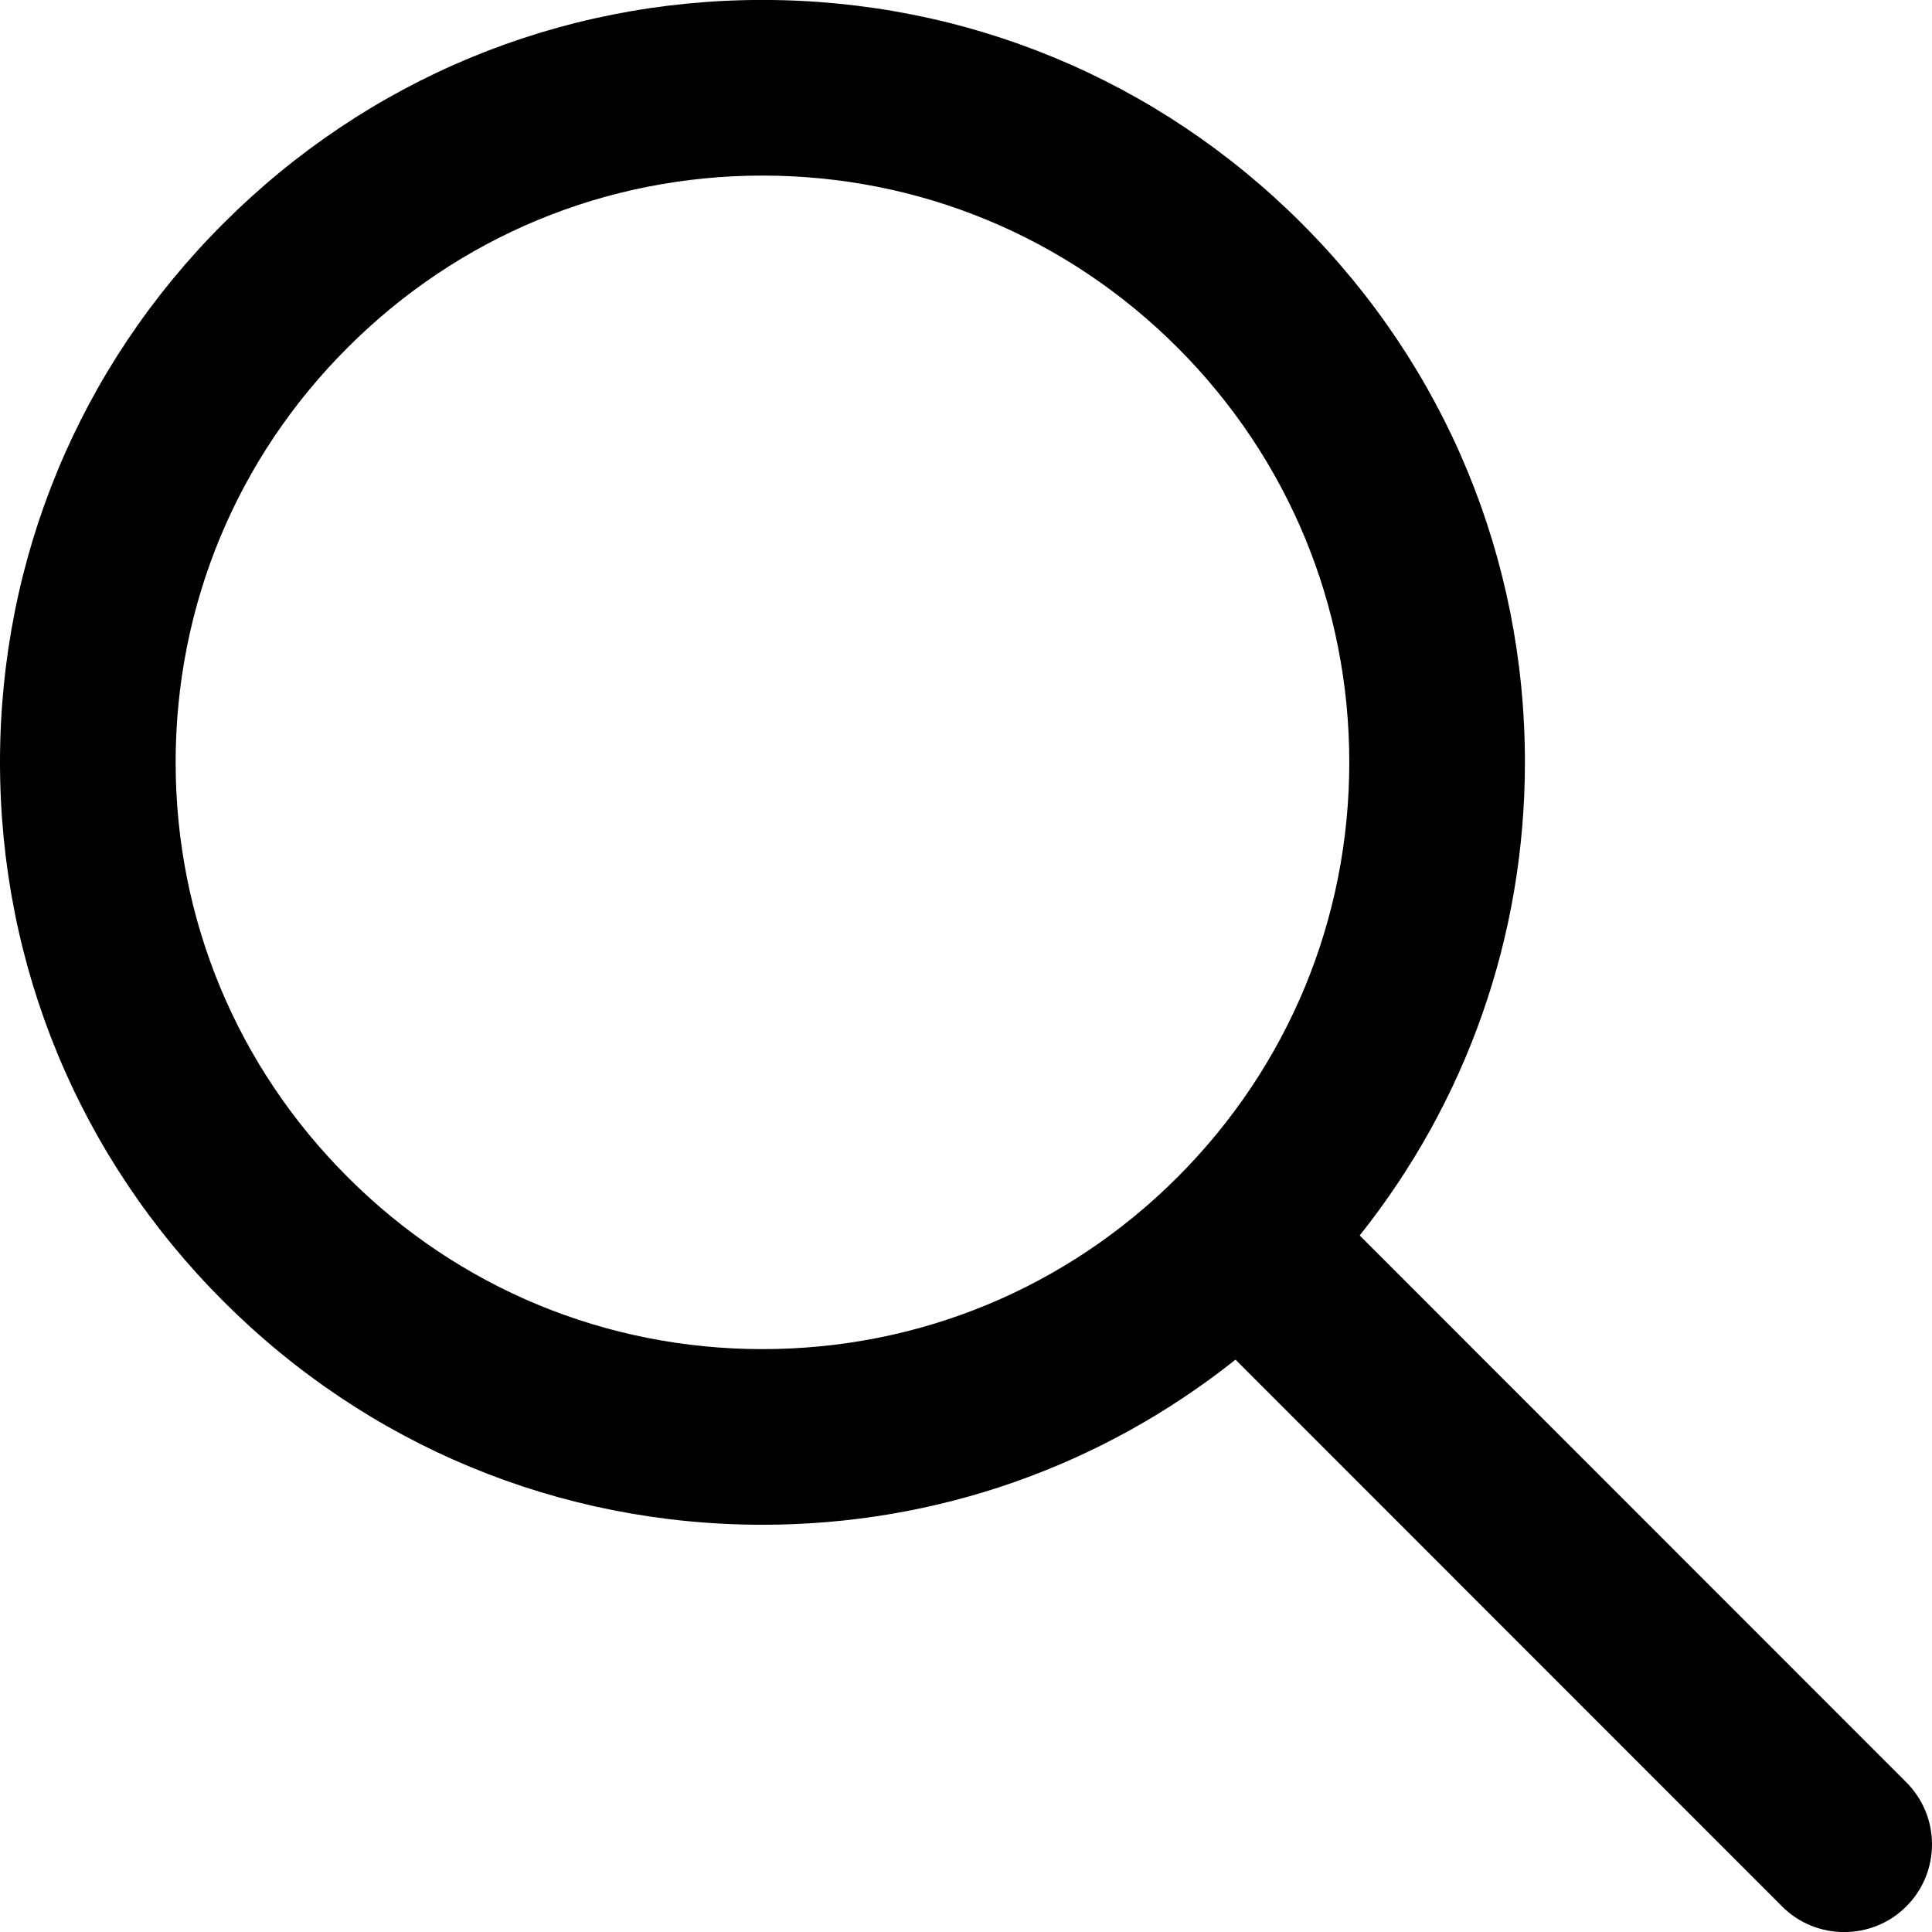
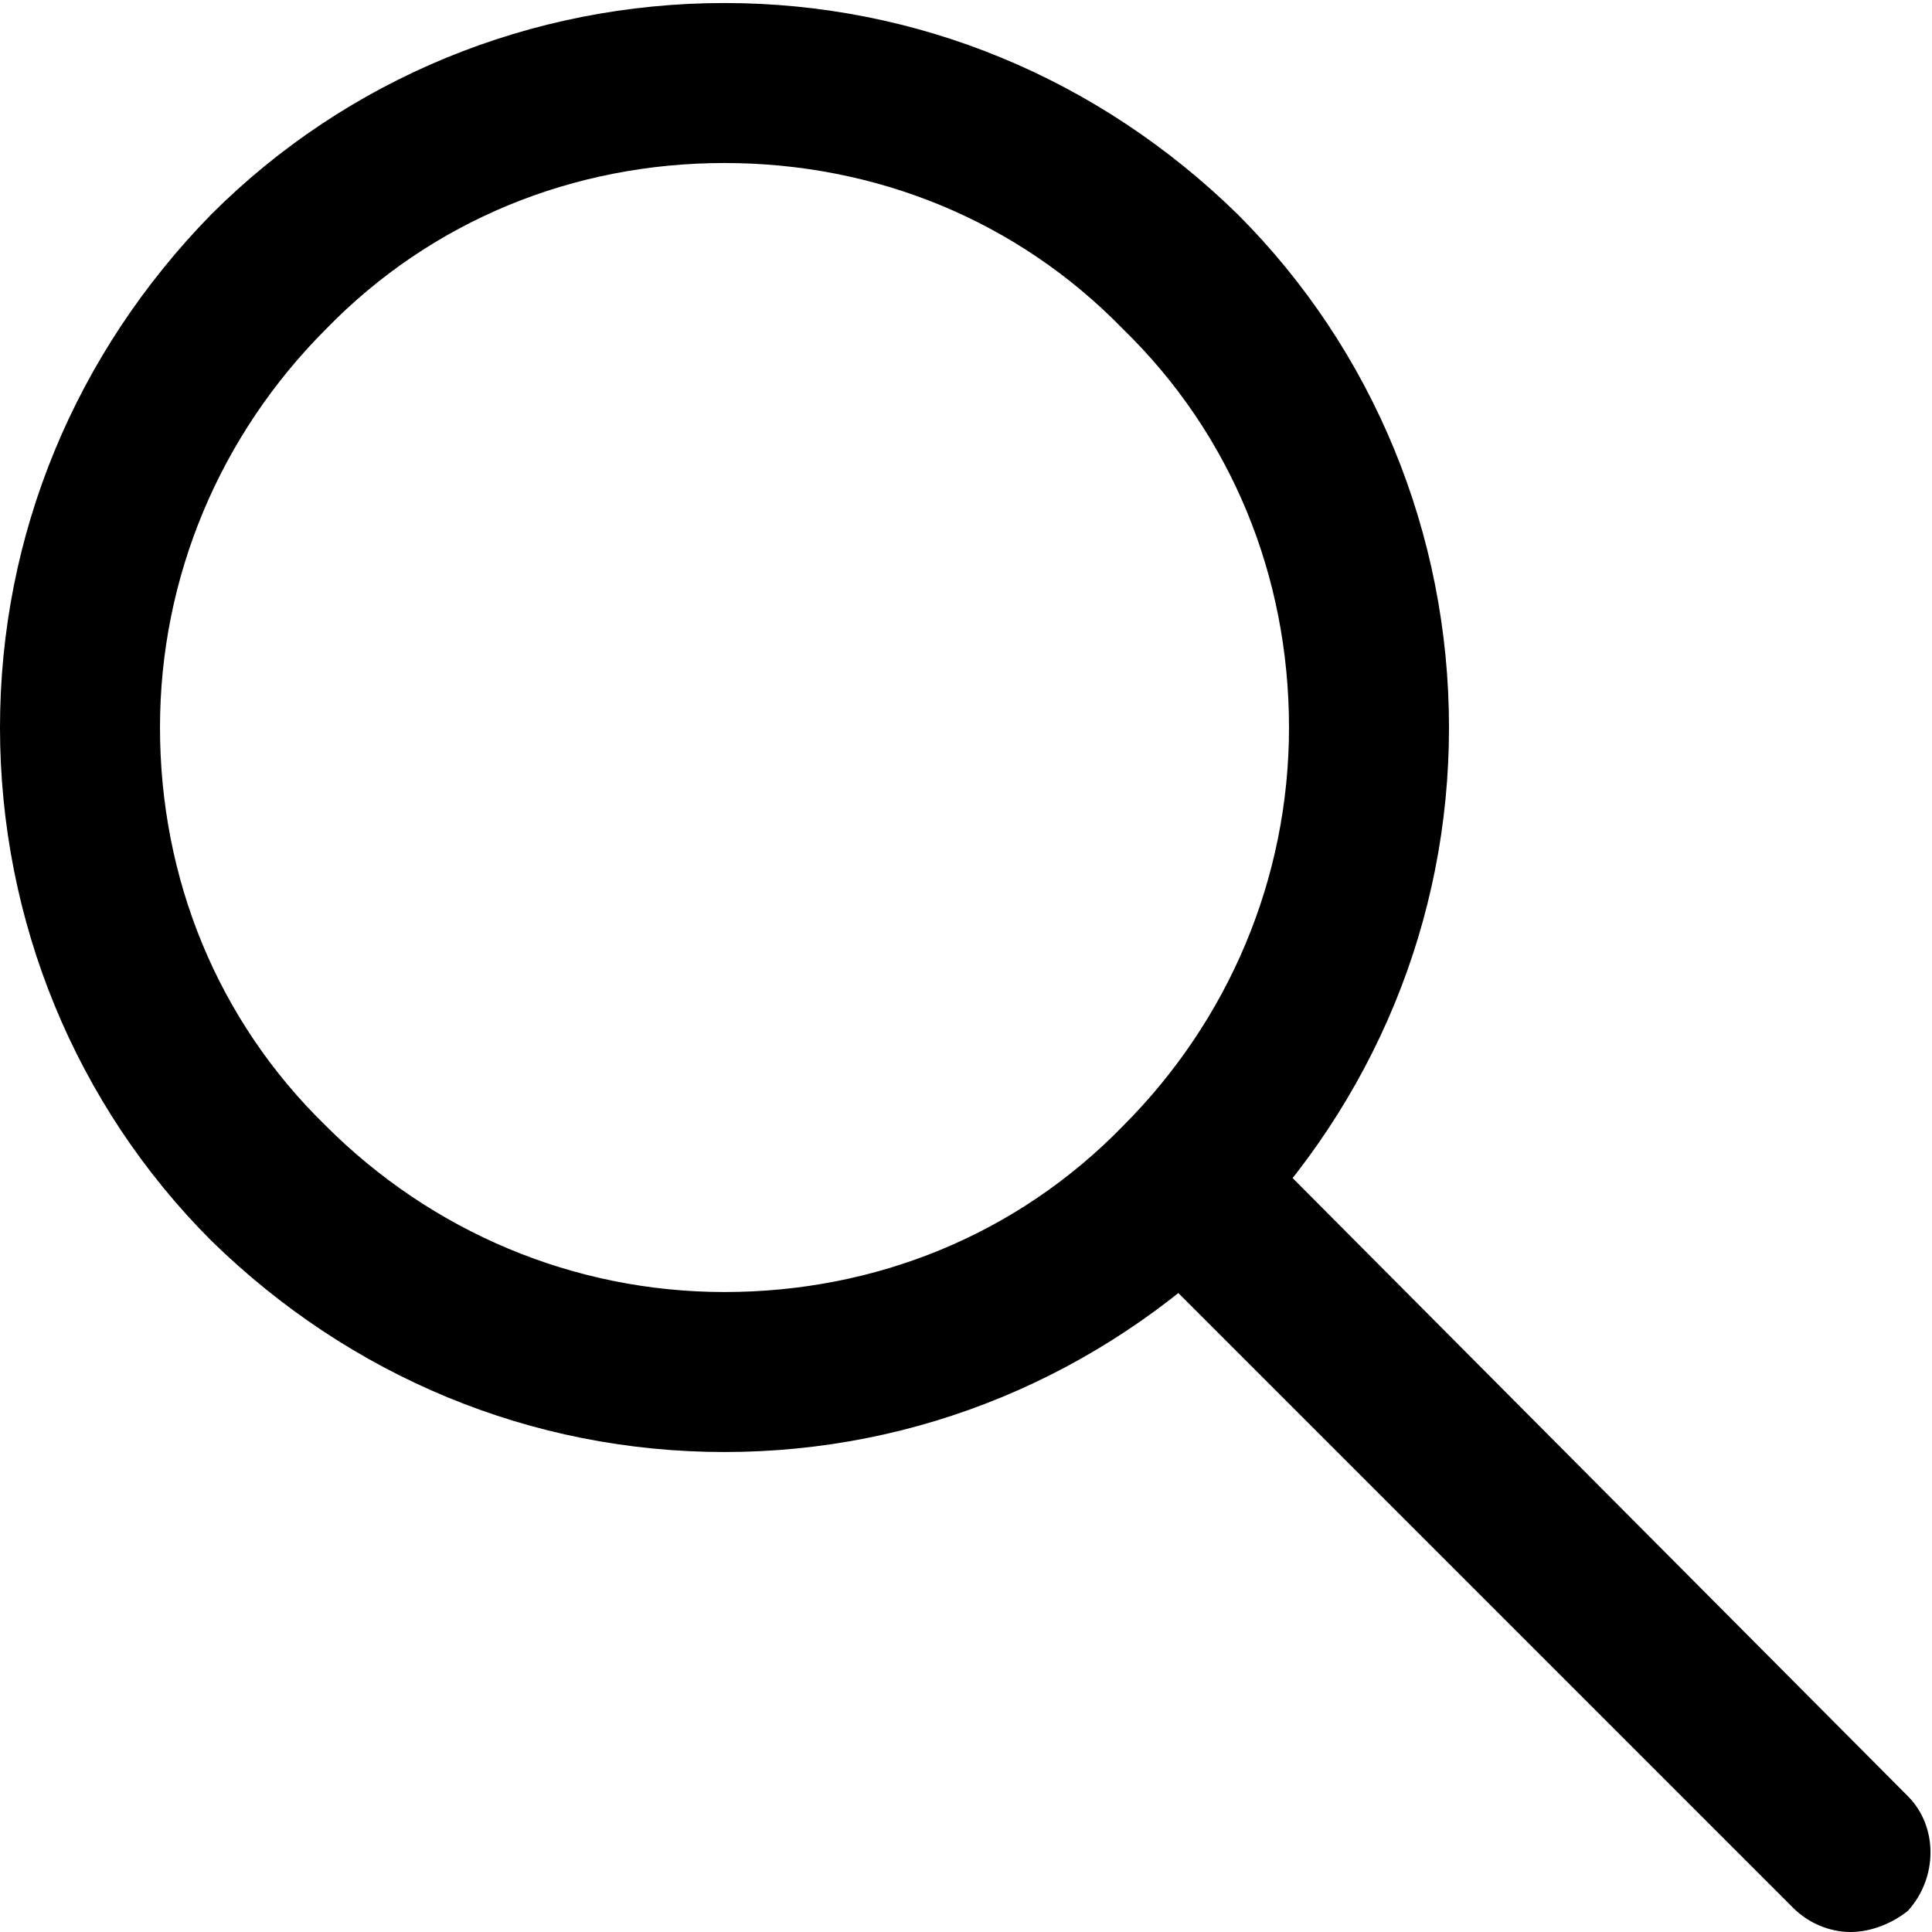
- <svg xmlns="http://www.w3.org/2000/svg" version="1.1" id="Layer_1" x="0px" y="0px" width="512px" height="512px" viewBox="0 0 512 512" style="enable-background:new 0 0 512 512;" xml:space="preserve">
-   <path d="M505.183,472.318l-144.85-144.91c28.303-35.561,43.788-79.242,43.788-125.377c0-53.971-21.03-104.713-59.182-142.85  C306.758,21.015,256.03-0.015,202.061-0.015c-53.939,0-104.667,21.03-142.818,59.182C21.03,97.302,0,148.031,0,202  c0,53.985,21.03,104.743,59.243,142.895c38.151,38.15,88.878,59.182,142.818,59.182c46.122,0,89.788-15.455,125.364-43.758  l144.848,144.908c4.546,4.547,10.485,6.789,16.455,6.789s11.908-2.242,16.455-6.789  C514.272,496.137,514.272,481.408,505.183,472.318z M202.061,357.531c-41.515,0-80.545-16.184-109.909-45.576  c-29.424-29.363-45.606-68.41-45.606-109.94s16.182-80.561,45.606-109.924c29.364-29.379,68.394-45.561,109.909-45.561  c41.545,0,80.575,16.182,109.97,45.561c29.363,29.363,45.545,68.408,45.545,109.939c0,41.529-16.182,80.575-45.545,109.954  C282.636,341.348,243.606,357.531,202.061,357.531z" />
+ <svg xmlns="http://www.w3.org/2000/svg" version="1.1" id="Layer_1" x="0px" y="0px" viewBox="0 0 64 64" enable-background="new 0 0 64 64" xml:space="preserve">
+   <g>
+     <path d="M24,48.1c-6.4,0-12.4-2.5-17-7c-4.5-4.5-7-10.6-7-17c0-6.4,2.5-12.4,7-17c4.5-4.5,10.6-7,17-7c6.4,0,12.4,2.5,17,7   c4.5,4.5,7,10.6,7,17c0,6.4-2.5,12.4-7,17C36.4,45.6,30.4,48.1,24,48.1z M24,5.4c-5,0-9.7,1.9-13.2,5.5c-3.5,3.5-5.5,8.2-5.5,13.2   c0,5,1.9,9.7,5.5,13.2c3.5,3.5,8.2,5.5,13.2,5.5c5,0,9.7-1.9,13.2-5.5c3.5-3.5,5.5-8.2,5.5-13.2c0-5-1.9-9.7-5.5-13.2   C33.7,7.3,29,5.4,24,5.4z" />
+   </g>
+   <g>
+     <path d="M61.3,64c-0.7,0-1.4-0.3-1.9-0.8L38,41.8c-1-1-1-2.7,0-3.8c1-1,2.7-1,3.8,0l21.4,21.5c1,1,1,2.7,0,3.8   C62.7,63.7,62,64,61.3,64z" />
+   </g>
</svg>
